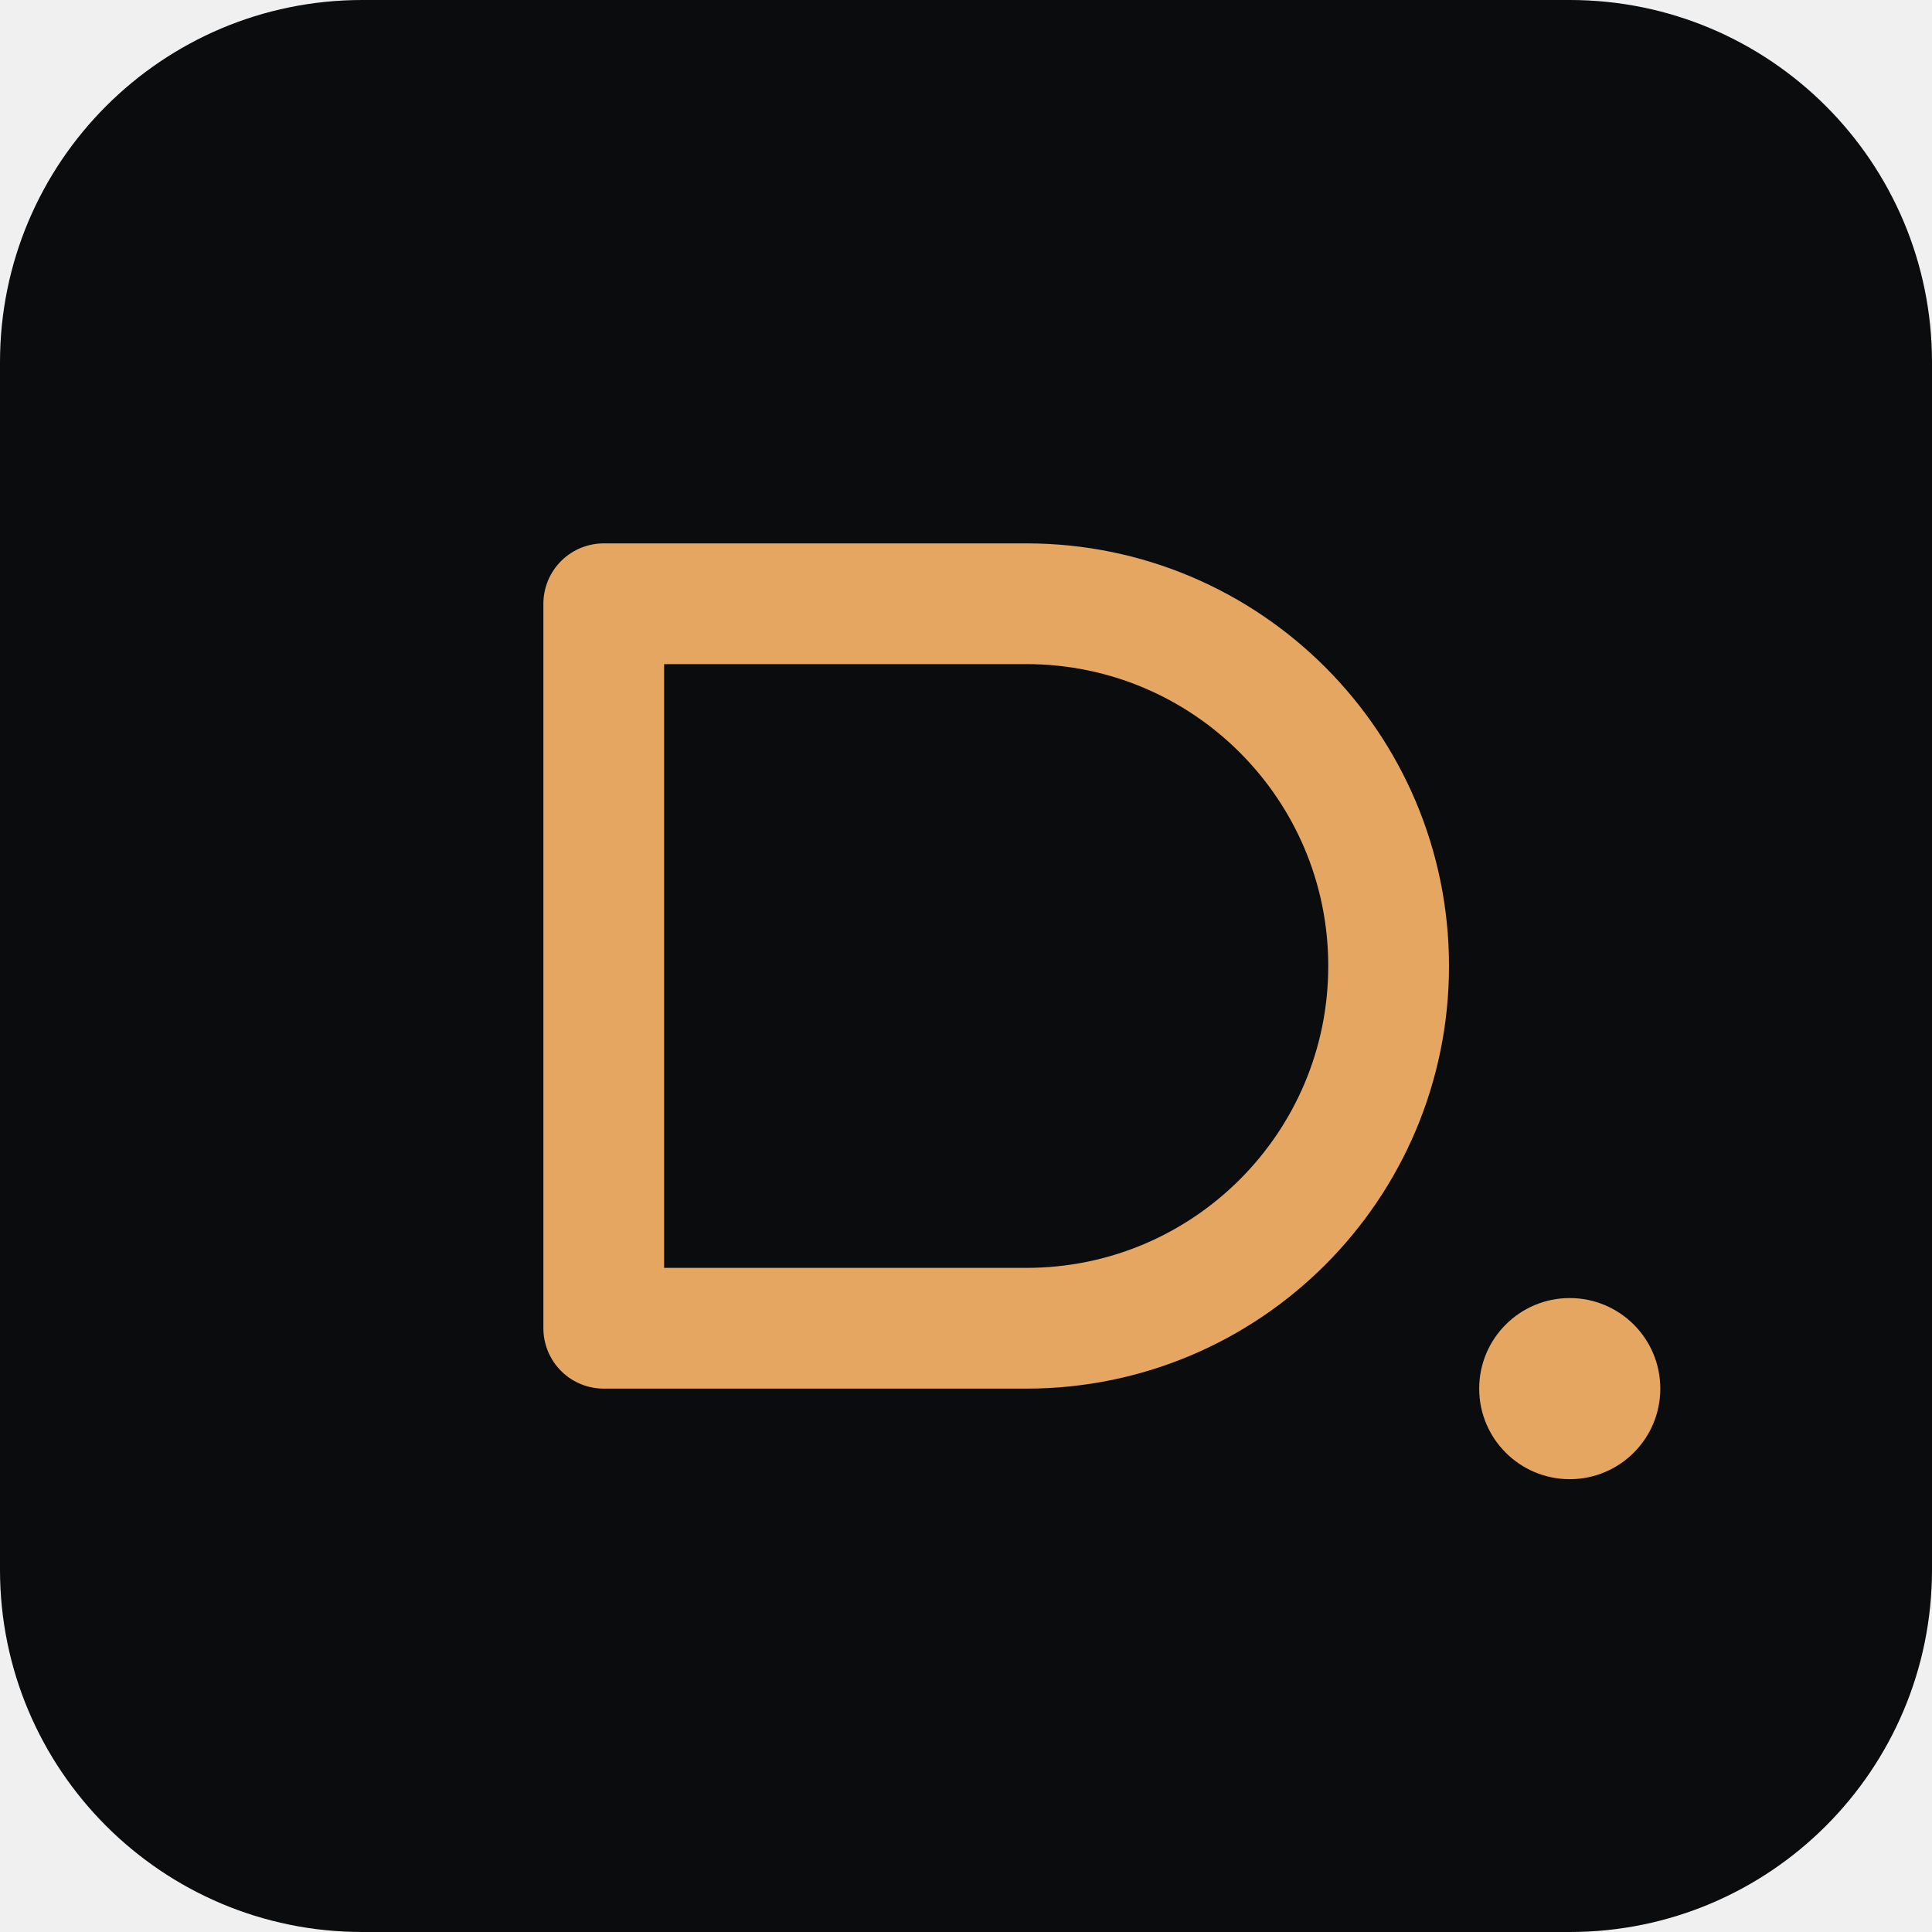
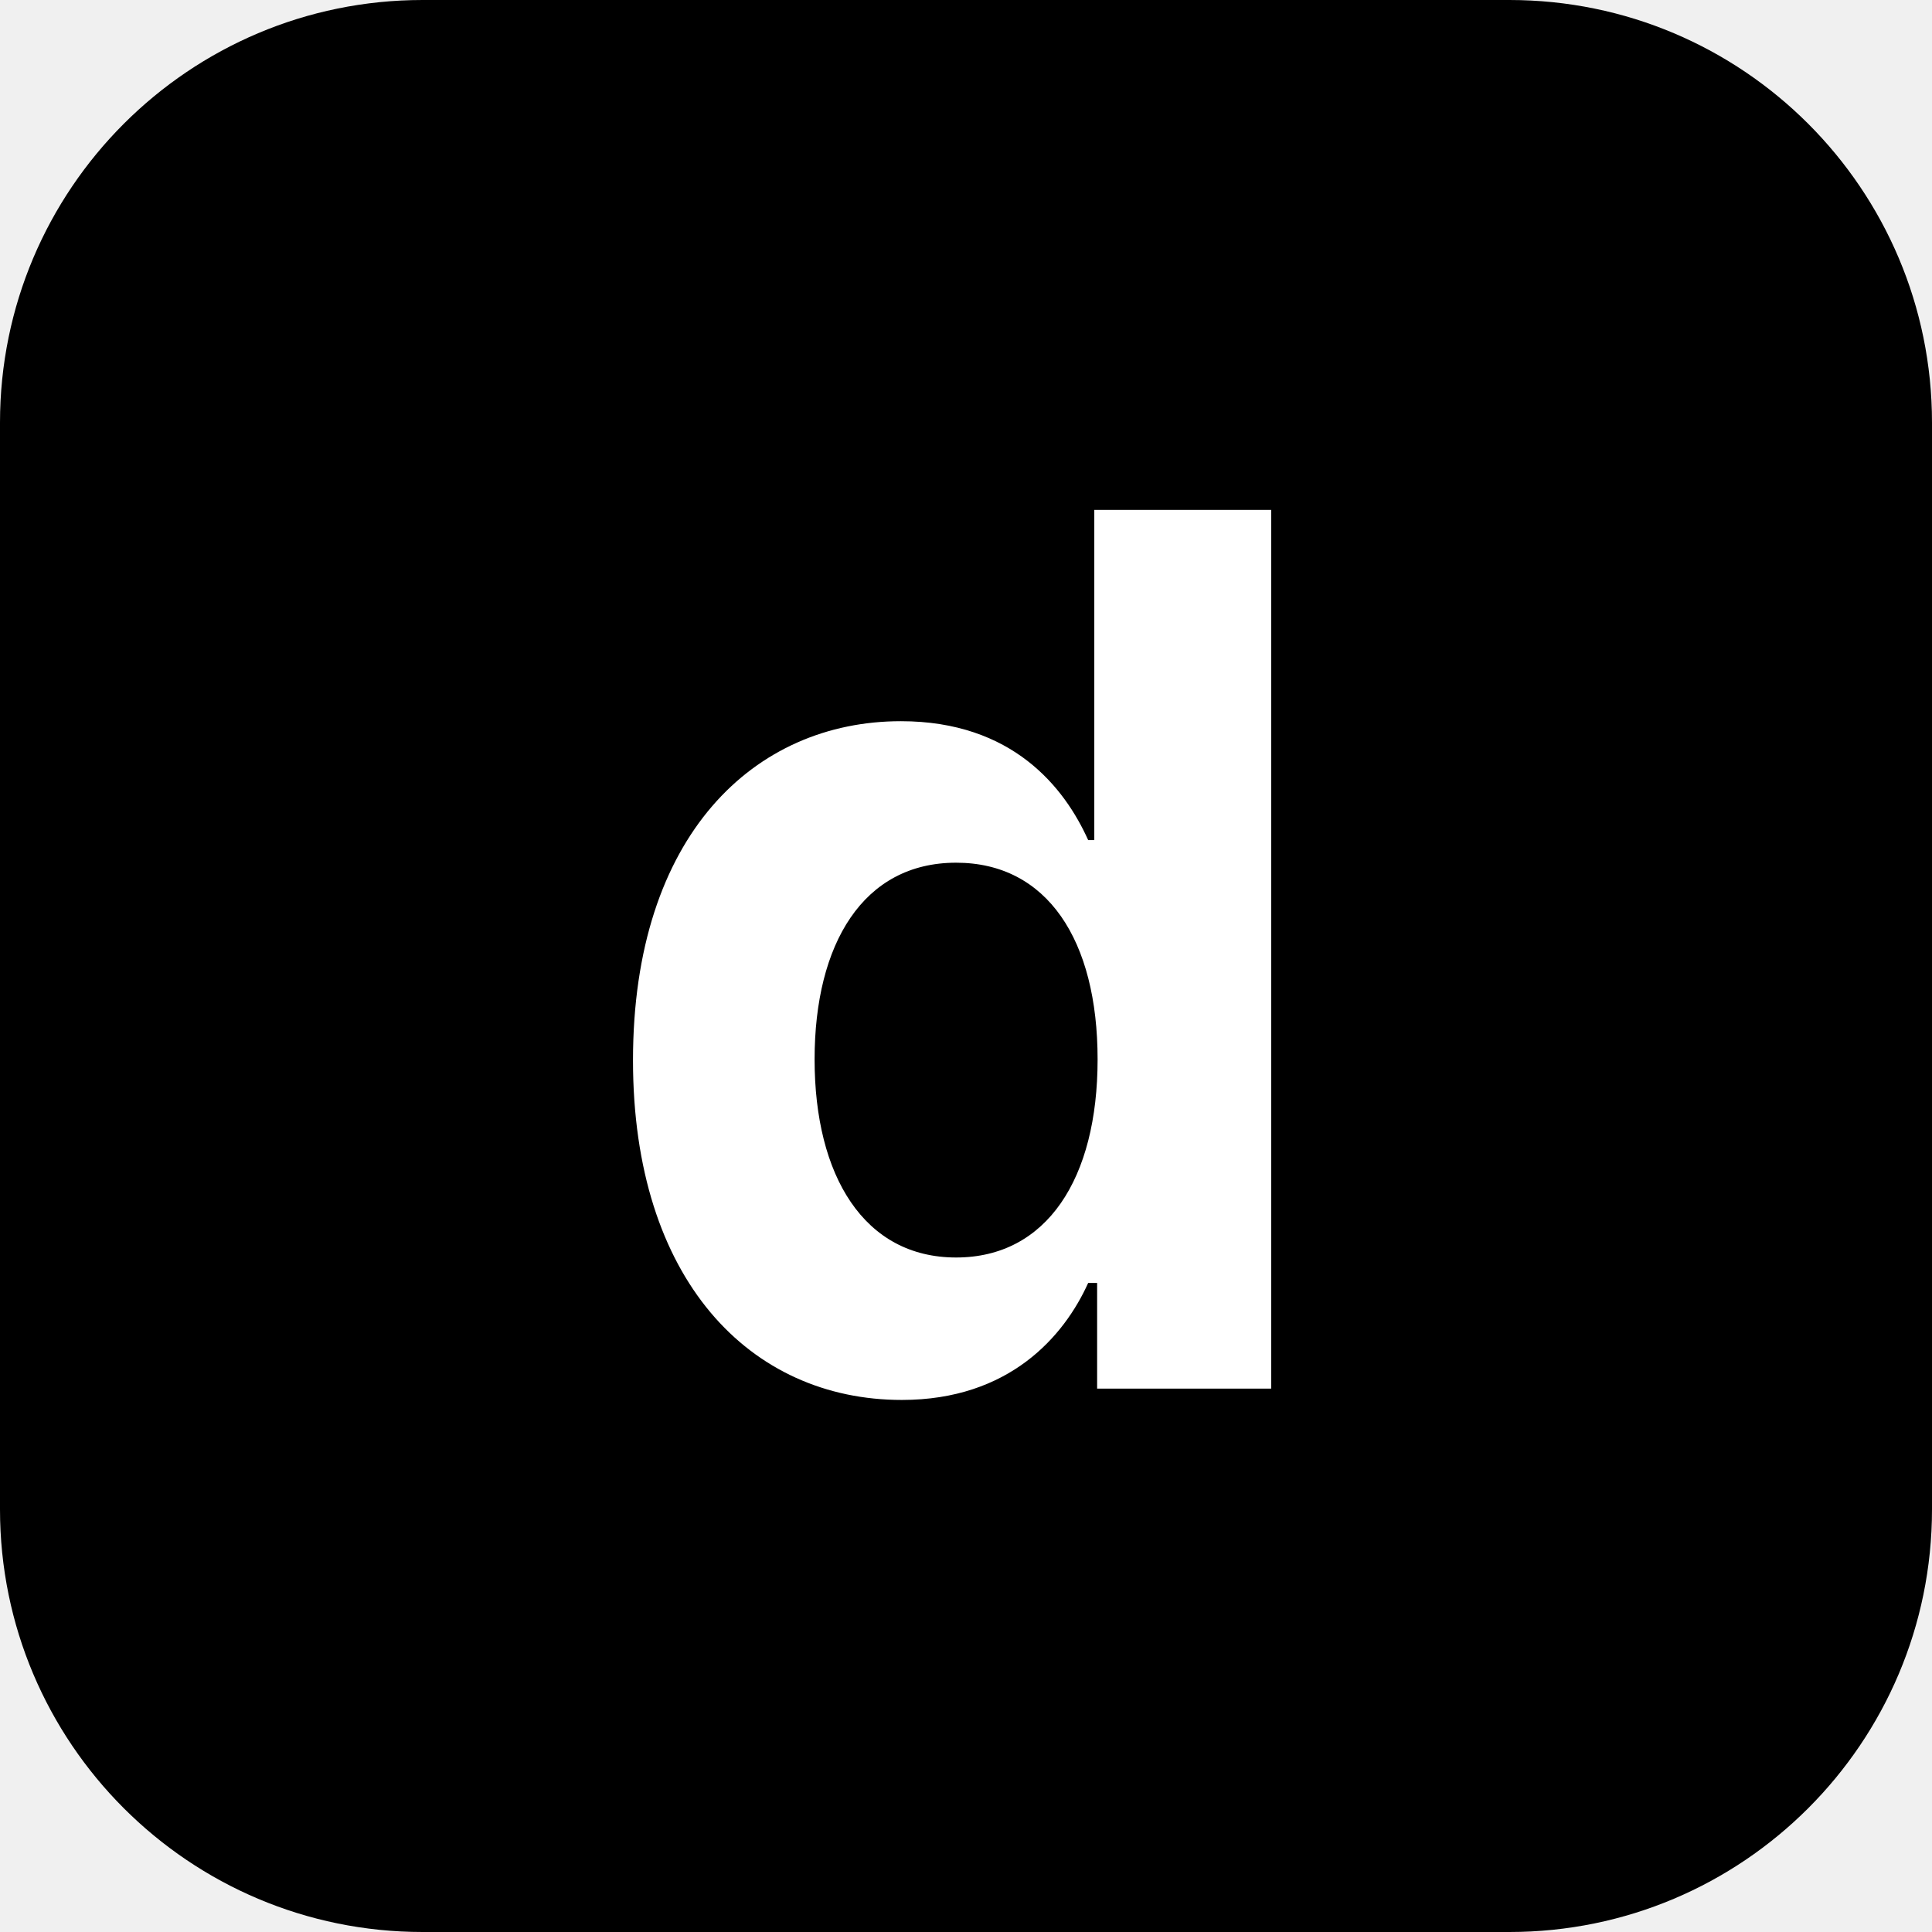
<svg xmlns="http://www.w3.org/2000/svg" viewBox="0 0 64 64">
-   <rect width="64" height="64" rx="12" fill="#0B0C0E" />
-   <path d="M20 20 h14 a12 12 0 0 1 0 24 h-14 z" fill="none" stroke="#E4A661" stroke-width="4" stroke-linecap="round" stroke-linejoin="round" />
-   <circle cx="52" cy="46" r="3" fill="#E4A661" />
+   <rect width="64" height="64" rx="14" fill="#000000" />
+   <text x="32" y="46" text-anchor="middle" font-family="Inter, Helvetica, Arial, sans-serif" font-size="40" font-weight="700" fill="#FFFFFF">d</text>
</svg>
